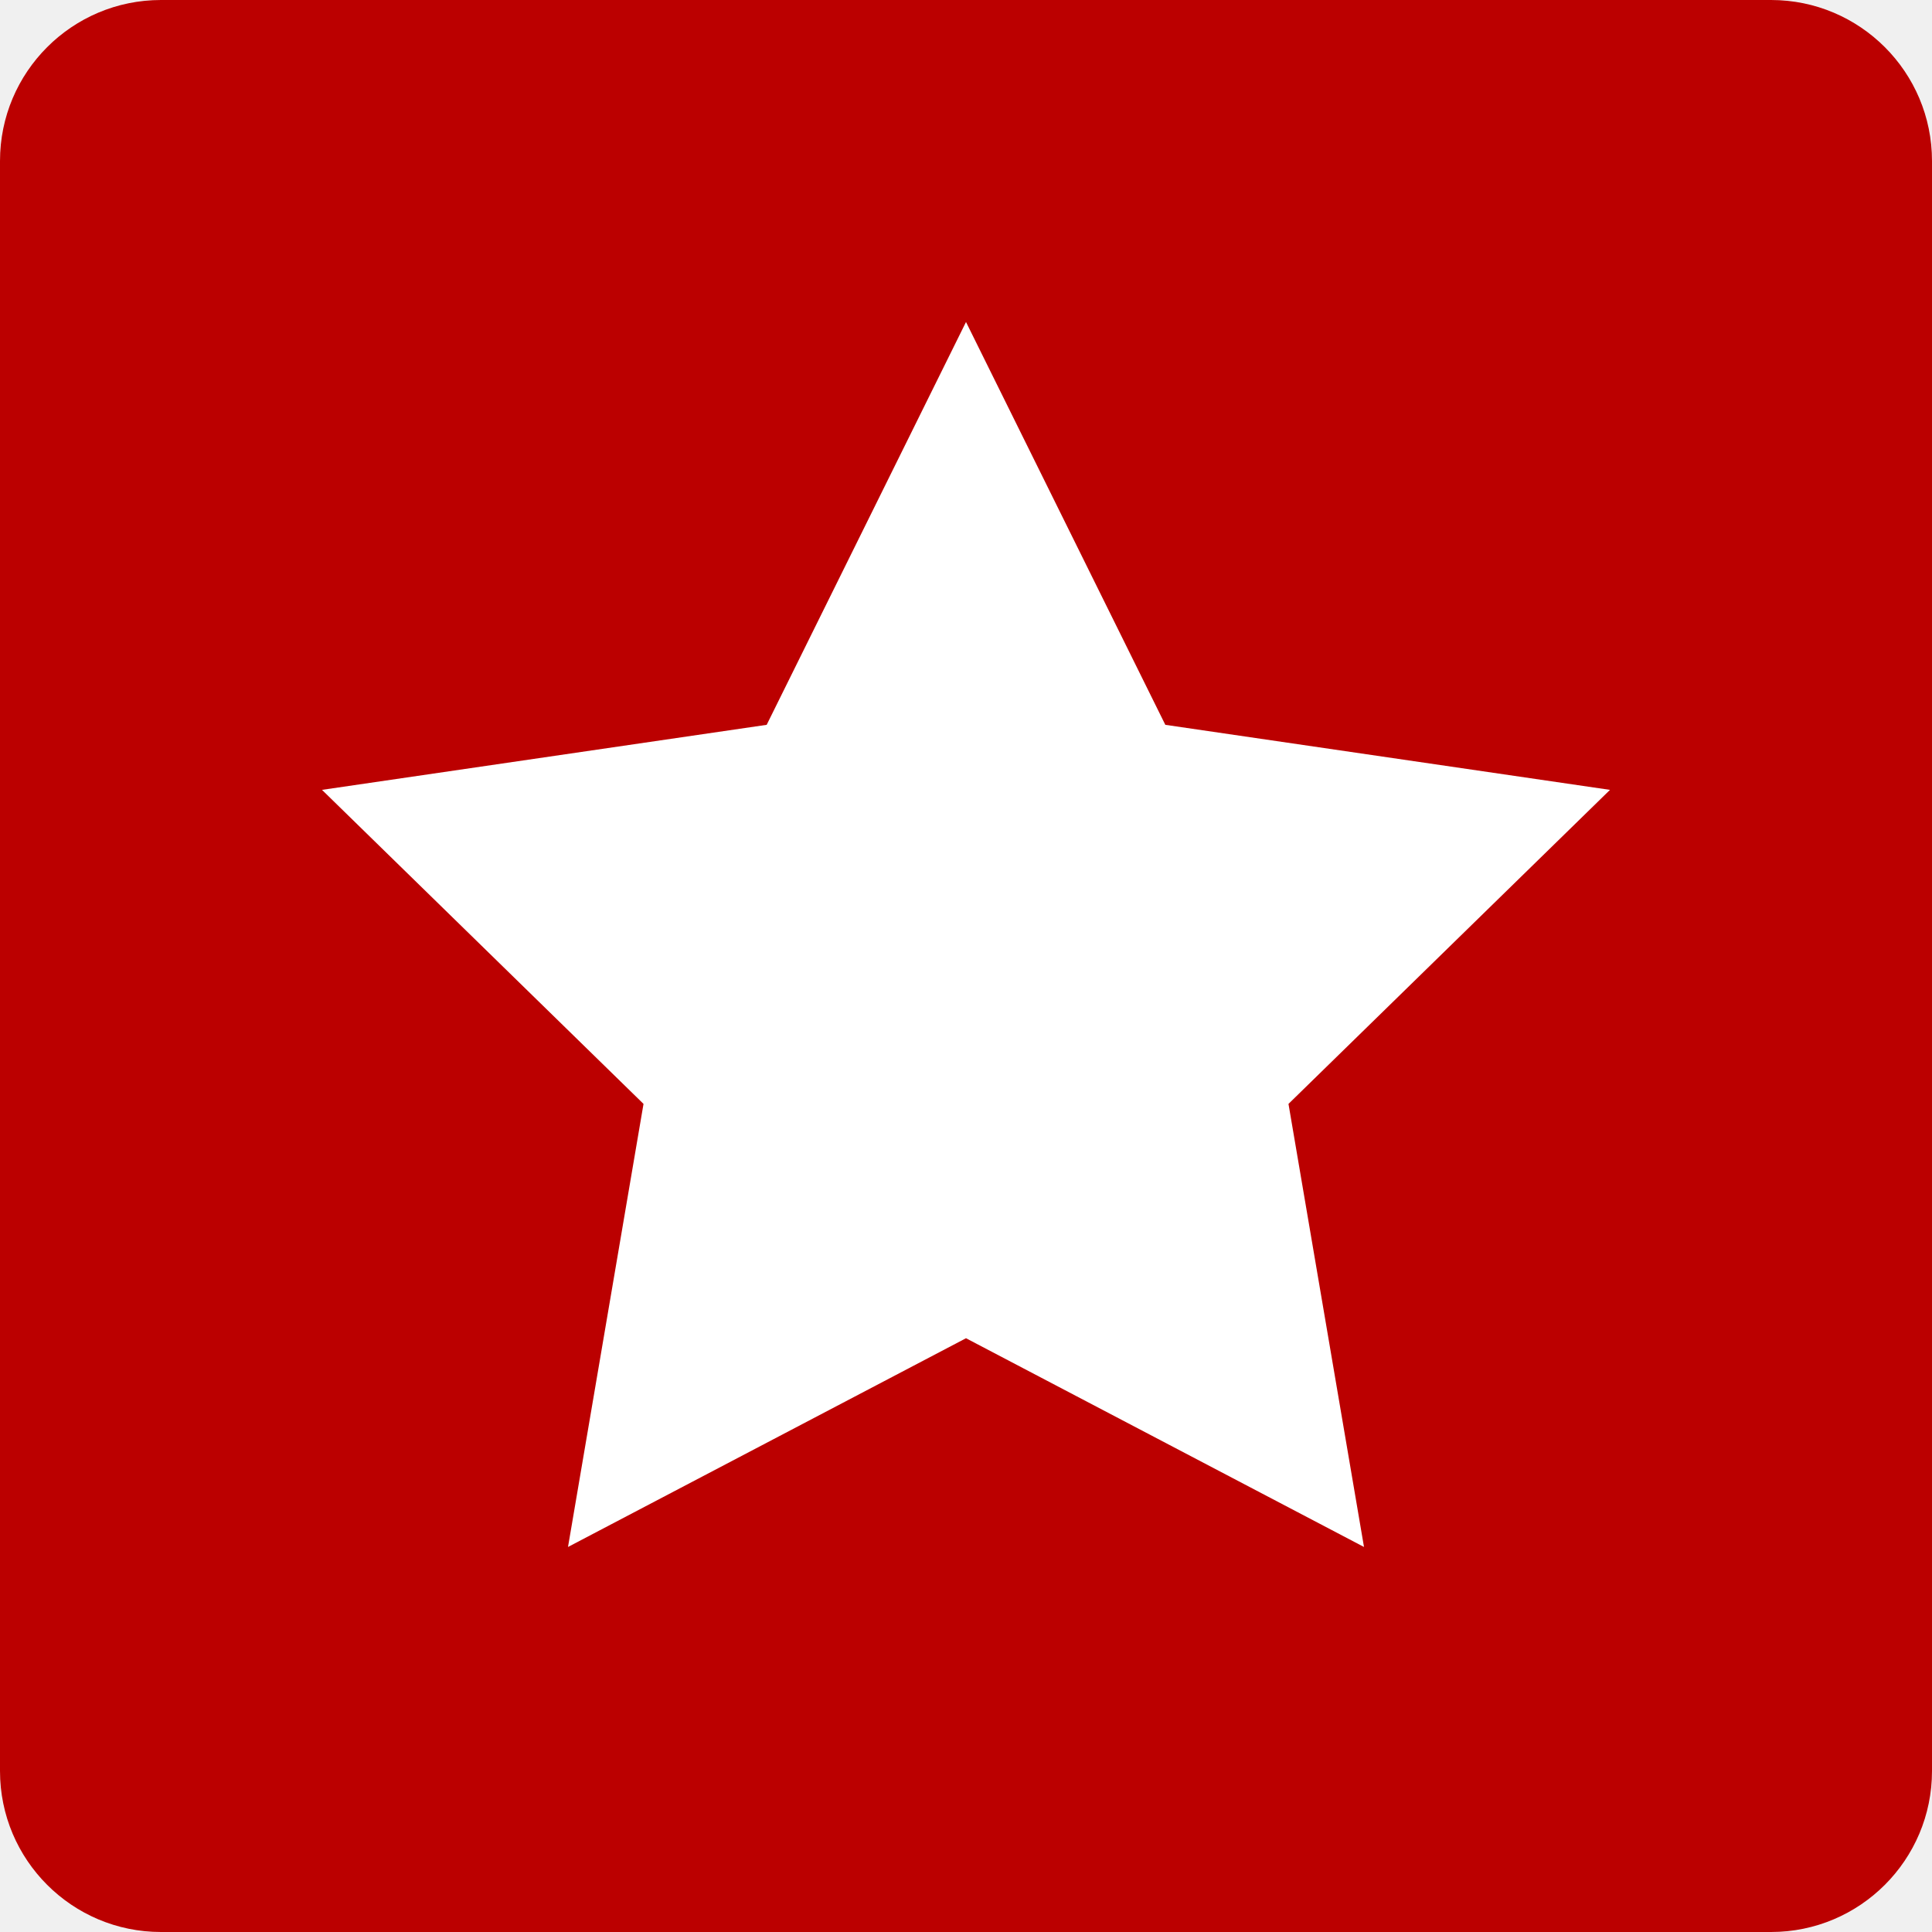
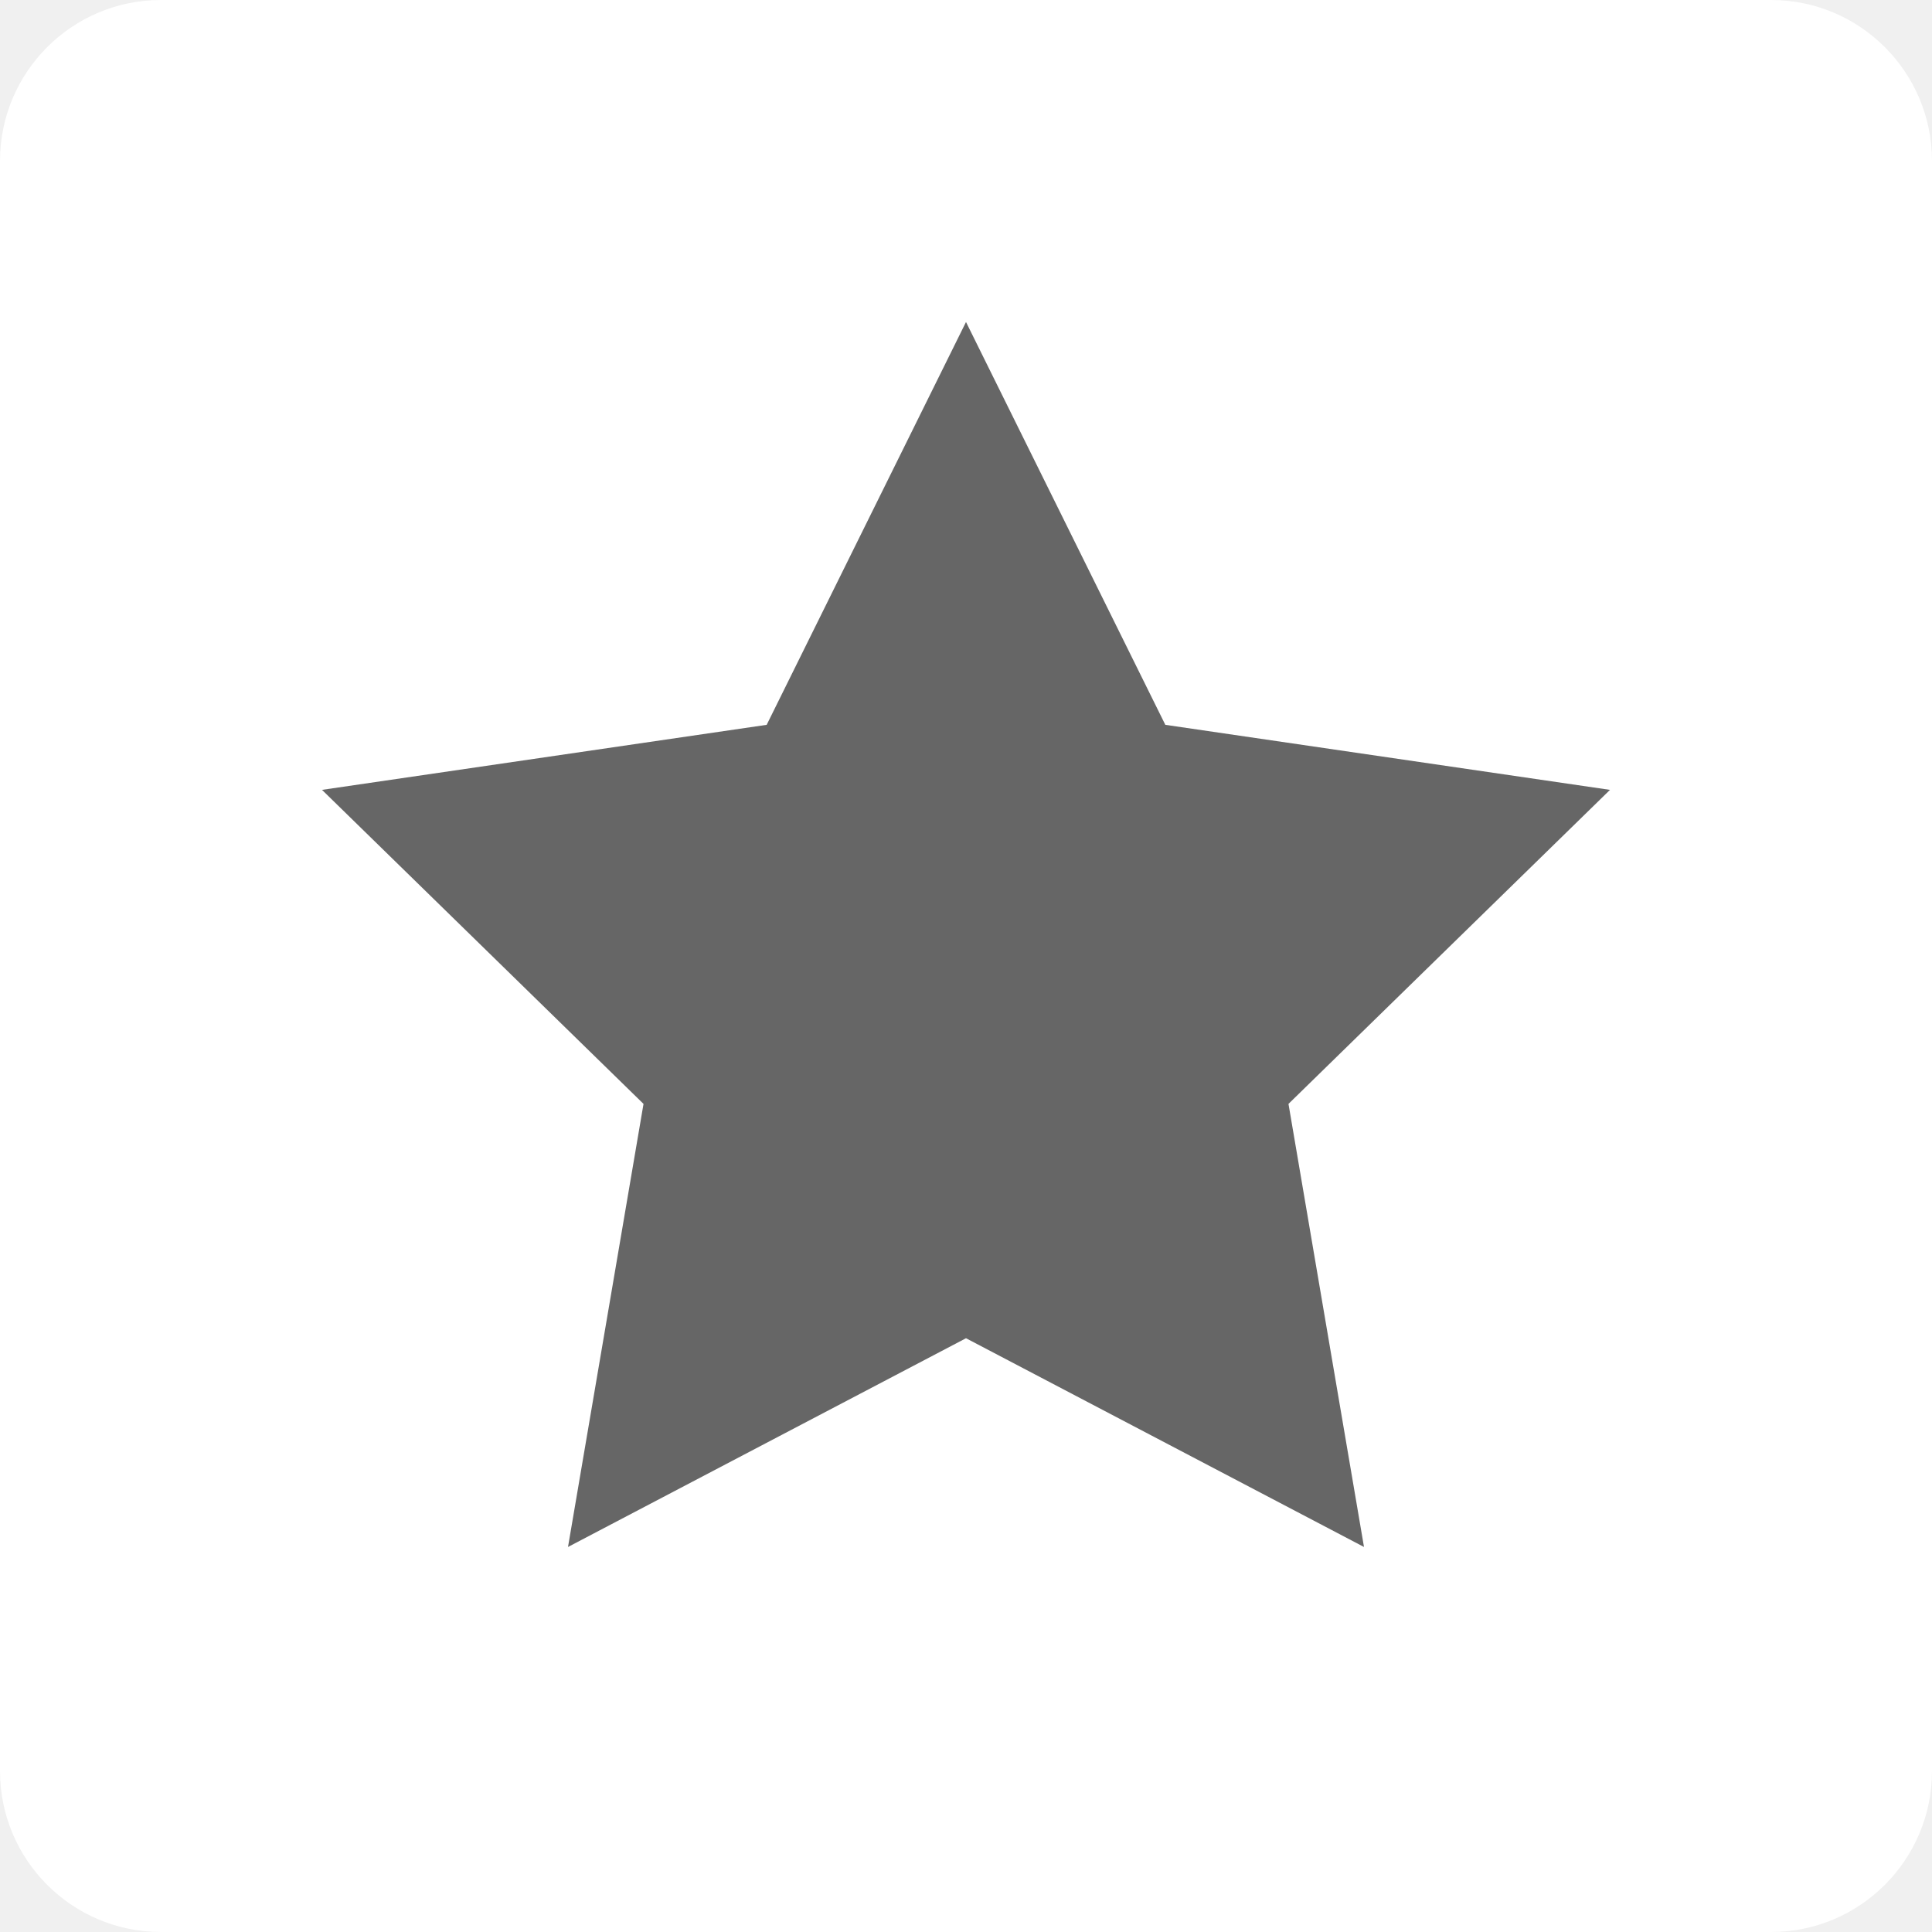
<svg xmlns="http://www.w3.org/2000/svg" width="24px" height="24px" viewBox="0 0 24 24" version="1.1">
  <g id="best" stroke="none" stroke-width="1" fill="none" fill-rule="evenodd">
-     <rect id="Rectangle" fill="#bb0000" x="0" y="0" width="24" height="24" rx="2" />
-     <polygon id="Star" fill="#FFFFFF" points="12 16.624 7.056 19.217 7.994 13.713 4 9.812 9.524 9.004 12 4 14.476 9.004 20 9.812 16.006 13.713 16.944 19.217" />
+     <rect id="Rectangle" fill="#FFFFFF" x="0" y="0" width="24" height="24" rx="2" />
+     <polygon id="Star" fill="#666666" points="12 16.624 7.056 19.217 7.994 13.713 4 9.812 9.524 9.004 12 4 14.476 9.004 20 9.812 16.006 13.713 16.944 19.217" />
  </g>
</svg>
